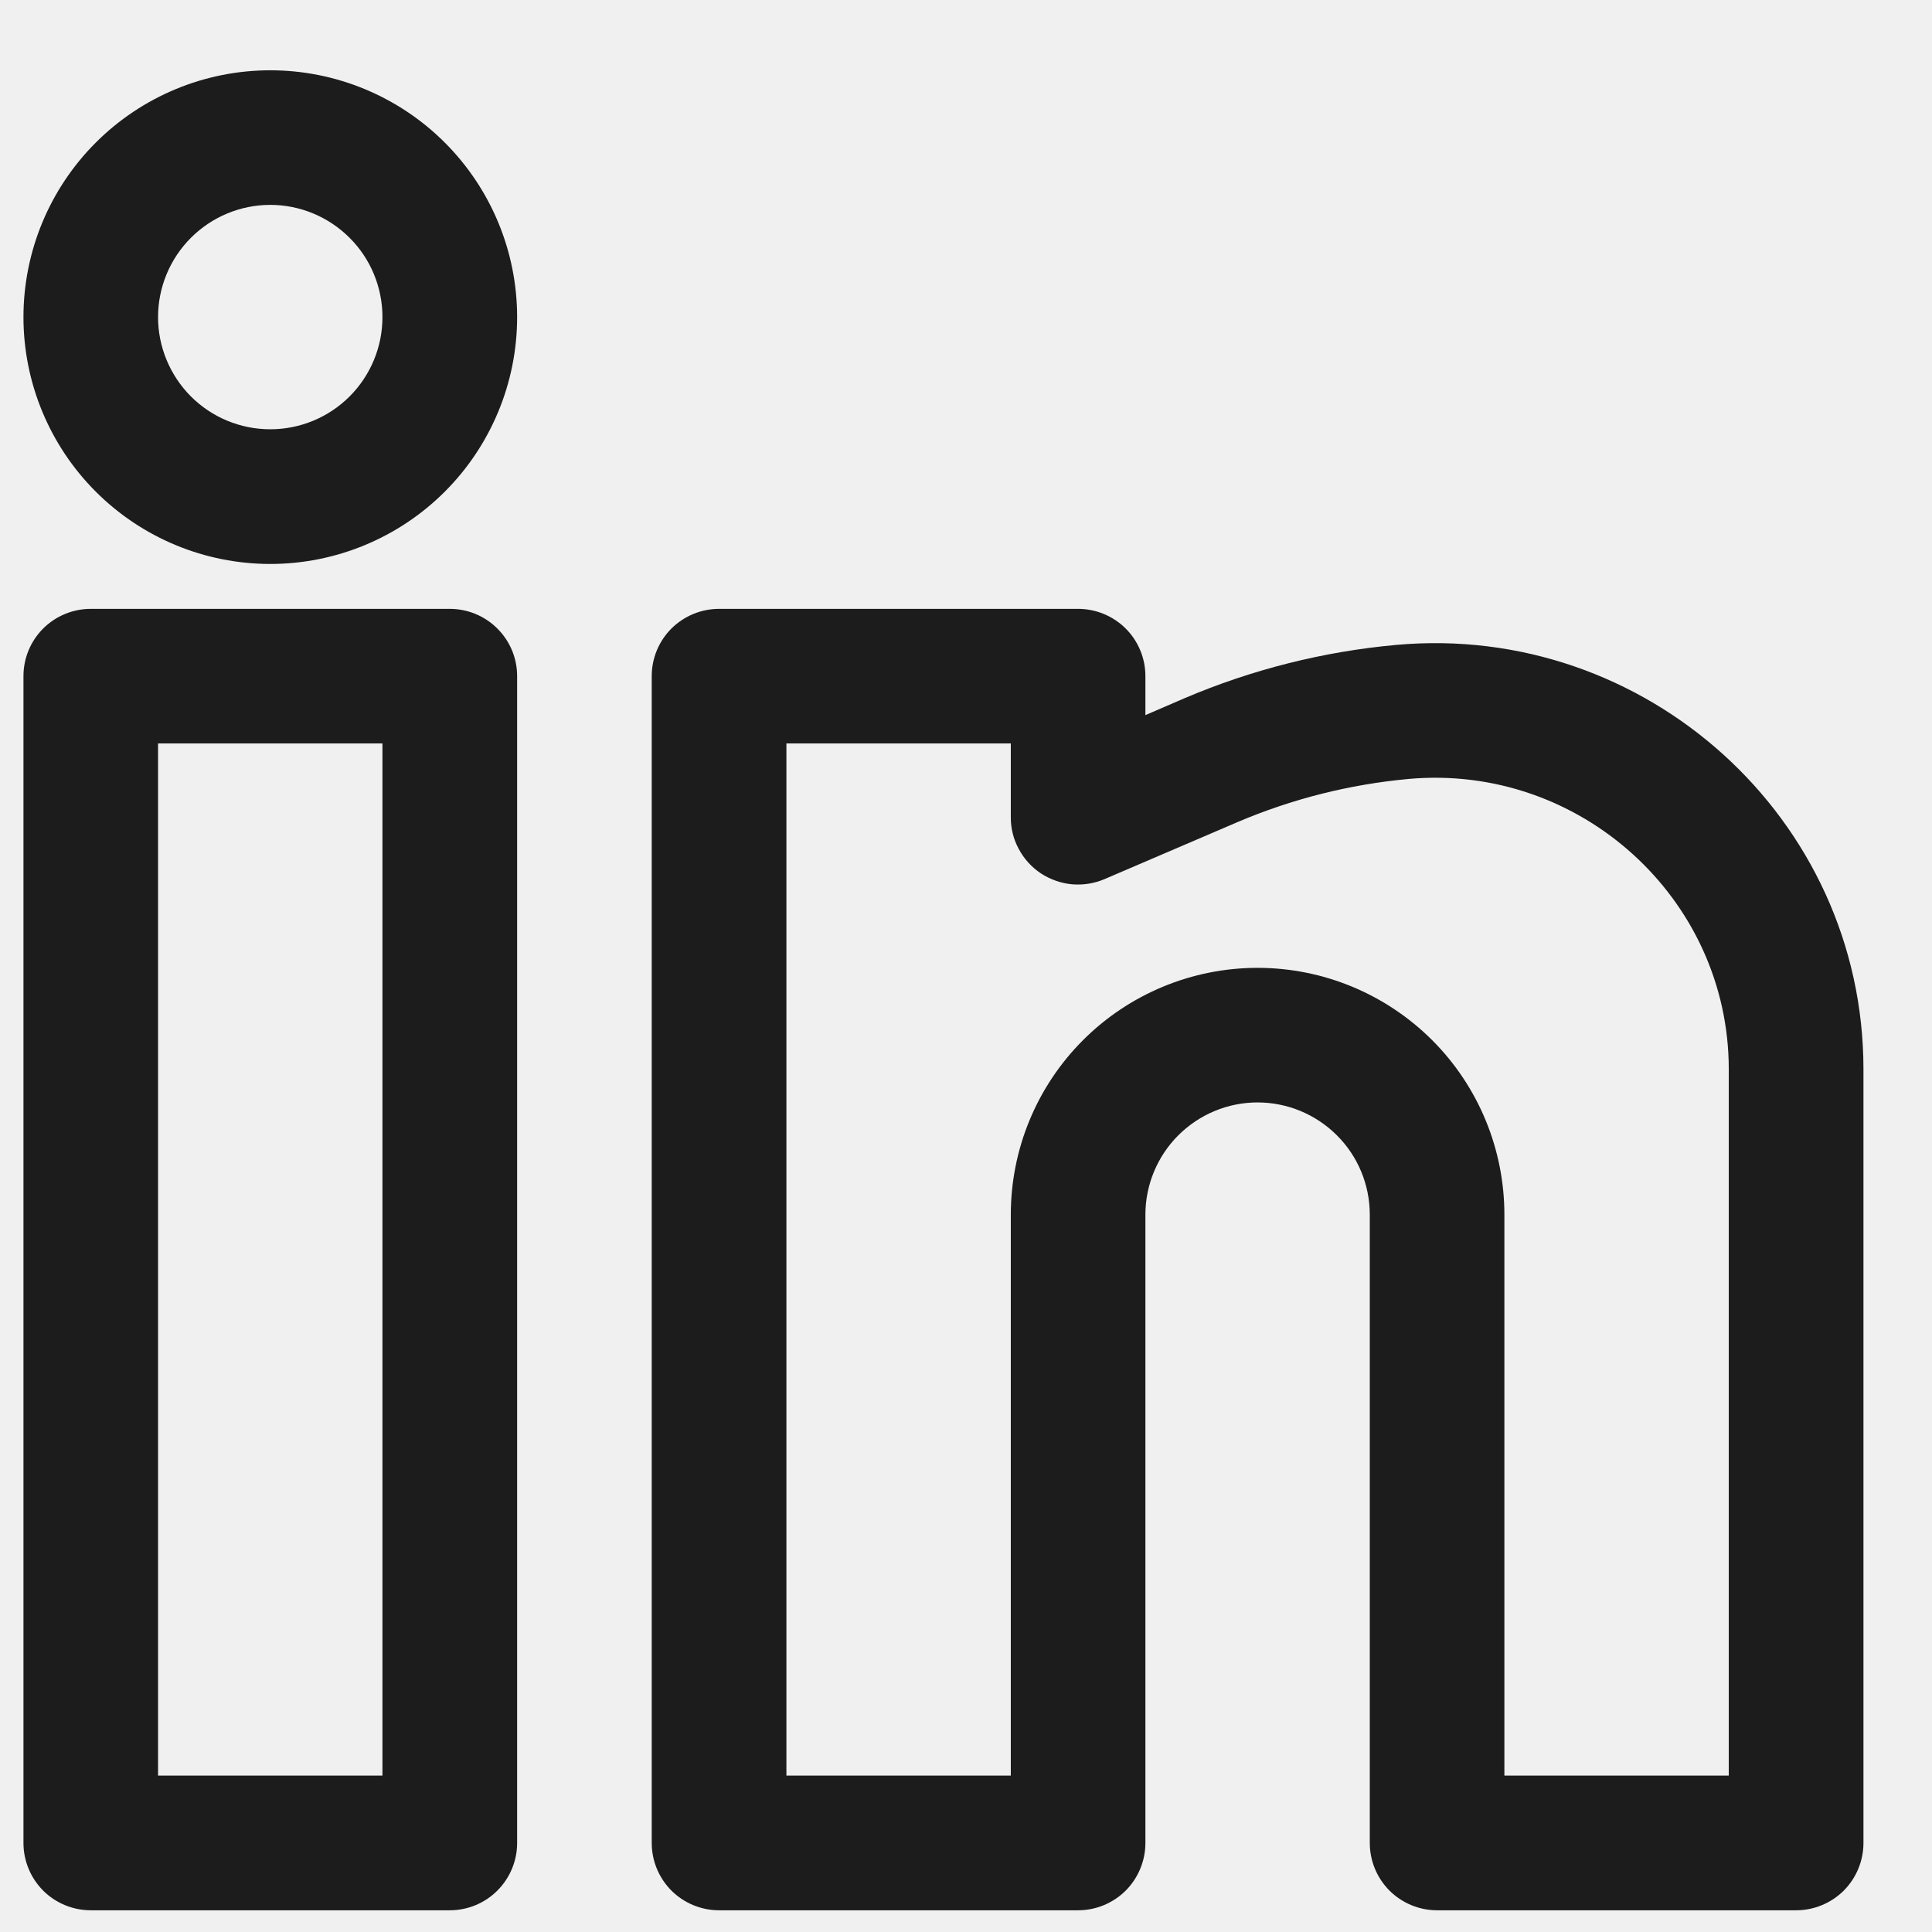
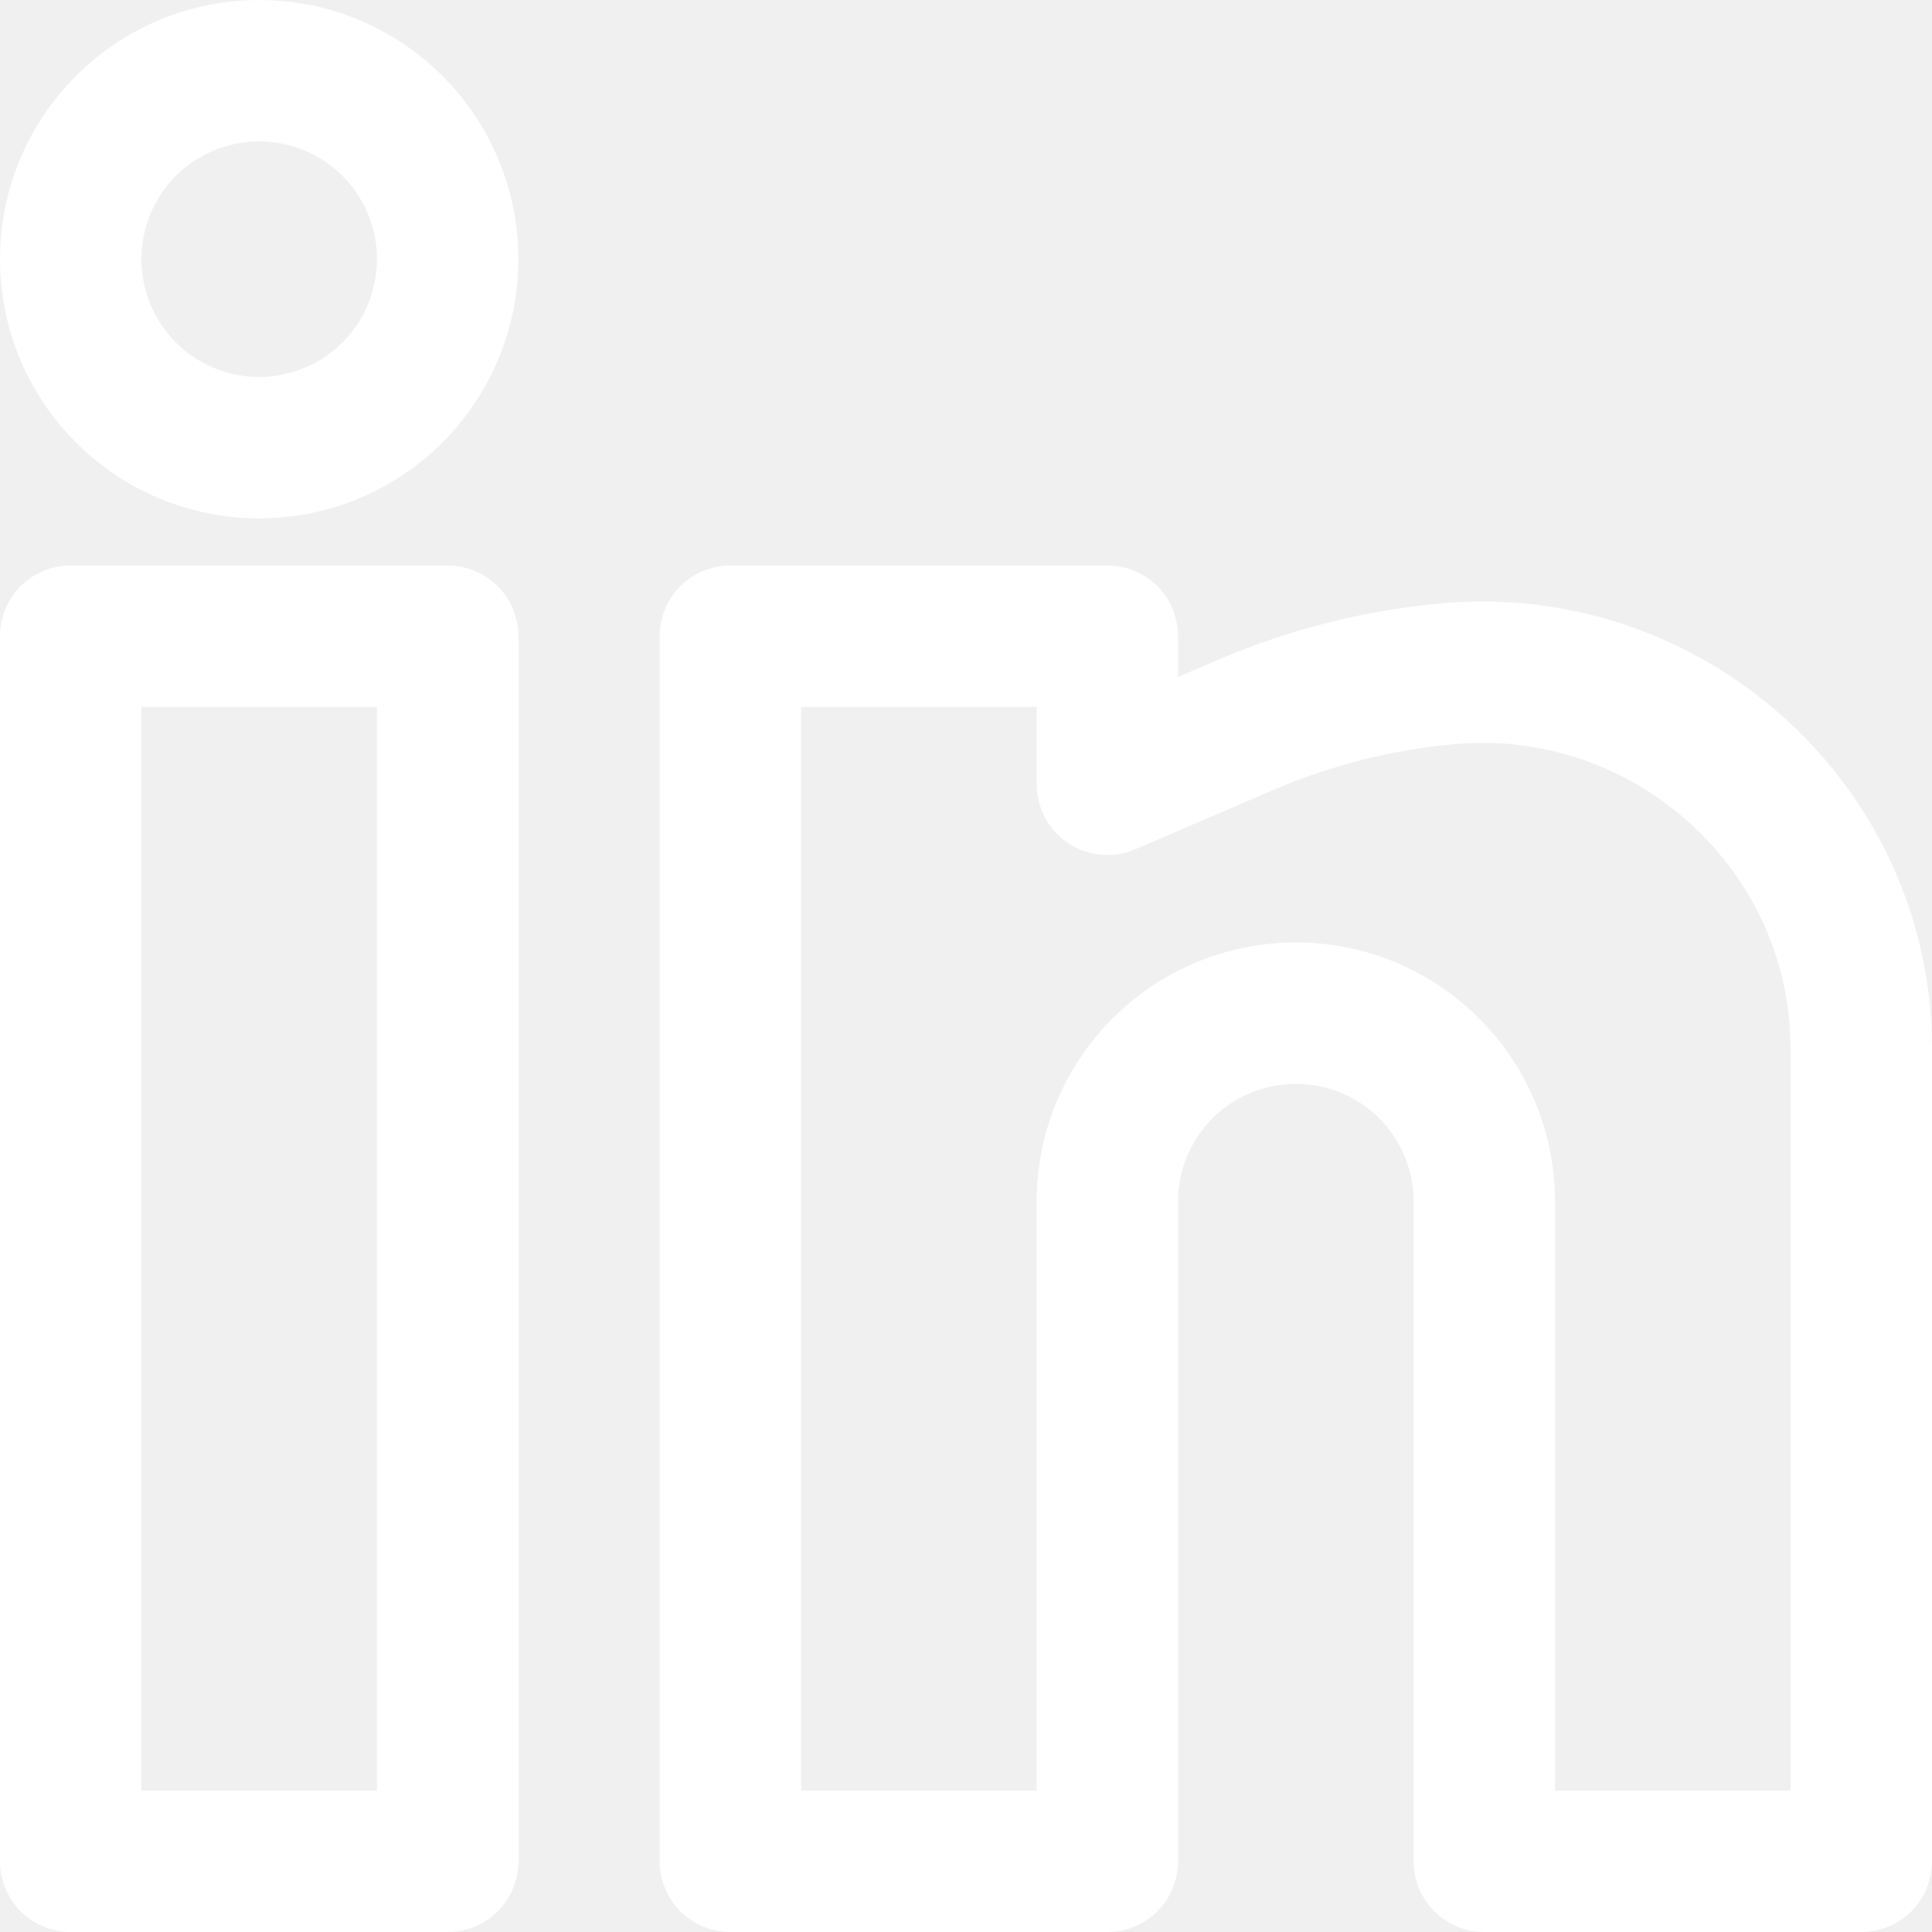
- <svg xmlns="http://www.w3.org/2000/svg" width="21" height="21" viewBox="0 0 21 21" fill="none">
-   <path fill-rule="evenodd" clip-rule="evenodd" d="M2.938 0.764C2.226 0.764 1.544 1.047 1.041 1.55C0.538 2.053 0.255 2.735 0.255 3.447C0.255 4.158 0.538 4.841 1.041 5.344C1.544 5.847 2.226 6.13 2.938 6.13C3.649 6.13 4.332 5.847 4.835 5.344C5.338 4.841 5.621 4.158 5.621 3.447C5.621 2.735 5.338 2.053 4.835 1.55C4.332 1.047 3.649 0.764 2.938 0.764ZM1.718 3.447C1.718 3.123 1.847 2.813 2.075 2.585C2.304 2.356 2.614 2.227 2.938 2.227C3.261 2.227 3.571 2.356 3.8 2.585C4.029 2.813 4.157 3.123 4.157 3.447C4.157 3.77 4.029 4.08 3.8 4.309C3.571 4.538 3.261 4.666 2.938 4.666C2.614 4.666 2.304 4.538 2.075 4.309C1.847 4.08 1.718 3.77 1.718 3.447ZM0.255 7.349C0.255 7.155 0.332 6.969 0.469 6.832C0.606 6.695 0.793 6.618 0.987 6.618H4.889C5.083 6.618 5.269 6.695 5.406 6.832C5.544 6.969 5.621 7.155 5.621 7.349V20.032C5.621 20.226 5.544 20.412 5.406 20.55C5.269 20.687 5.083 20.764 4.889 20.764H0.987C0.793 20.764 0.606 20.687 0.469 20.55C0.332 20.412 0.255 20.226 0.255 20.032V7.349ZM1.718 8.081V19.3H4.157V8.081H1.718ZM7.084 7.349C7.084 7.155 7.161 6.969 7.298 6.832C7.436 6.695 7.622 6.618 7.816 6.618H11.718C11.912 6.618 12.098 6.695 12.236 6.832C12.373 6.969 12.45 7.155 12.45 7.349V7.773L12.874 7.59C13.606 7.278 14.382 7.082 15.175 7.01C17.882 6.764 20.255 8.891 20.255 11.623V20.032C20.255 20.226 20.178 20.412 20.041 20.55C19.903 20.687 19.717 20.764 19.523 20.764H15.621C15.427 20.764 15.241 20.687 15.103 20.55C14.966 20.412 14.889 20.226 14.889 20.032V13.203C14.889 12.88 14.761 12.569 14.532 12.341C14.303 12.112 13.993 11.983 13.669 11.983C13.346 11.983 13.036 12.112 12.807 12.341C12.579 12.569 12.45 12.88 12.45 13.203V20.032C12.45 20.226 12.373 20.412 12.236 20.55C12.098 20.687 11.912 20.764 11.718 20.764H7.816C7.622 20.764 7.436 20.687 7.298 20.55C7.161 20.412 7.084 20.226 7.084 20.032V7.349ZM8.548 8.081V19.3H10.987V13.203C10.987 12.491 11.269 11.809 11.772 11.306C12.275 10.803 12.958 10.52 13.669 10.52C14.381 10.52 15.063 10.803 15.567 11.306C16.07 11.809 16.352 12.491 16.352 13.203V19.3H18.791V11.623C18.791 9.765 17.171 8.298 15.309 8.467C14.669 8.526 14.042 8.684 13.451 8.936L12.007 9.555C11.896 9.603 11.774 9.622 11.653 9.612C11.533 9.601 11.417 9.56 11.315 9.494C11.214 9.427 11.131 9.336 11.074 9.229C11.016 9.123 10.986 9.003 10.987 8.882V8.081H8.548Z" fill="#1C1C1C" />
+ <svg xmlns="http://www.w3.org/2000/svg" width="16" height="16" viewBox="0 0 16 16" fill="none">
+   <path fill-rule="evenodd" clip-rule="evenodd" d="M2.146 0C1.577 0 1.031 0.226 0.629 0.629C0.226 1.031 0 1.577 0 2.146C0 2.716 0.226 3.262 0.629 3.664C1.031 4.067 1.577 4.293 2.146 4.293C2.716 4.293 3.262 4.067 3.664 3.664C4.067 3.262 4.293 2.716 4.293 2.146C4.293 1.577 4.067 1.031 3.664 0.629C3.262 0.226 2.716 0 2.146 0ZM1.171 2.146C1.171 1.888 1.274 1.639 1.456 1.456C1.639 1.274 1.888 1.171 2.146 1.171C2.405 1.171 2.653 1.274 2.836 1.456C3.019 1.639 3.122 1.888 3.122 2.146C3.122 2.405 3.019 2.653 2.836 2.836C2.653 3.019 2.405 3.122 2.146 3.122C1.888 3.122 1.639 3.019 1.456 2.836C1.274 2.653 1.171 2.405 1.171 2.146ZM0 5.268C0 5.113 0.062 4.964 0.171 4.854C0.281 4.745 0.43 4.683 0.585 4.683H3.707C3.863 4.683 4.011 4.745 4.121 4.854C4.231 4.964 4.293 5.113 4.293 5.268V15.415C4.293 15.57 4.231 15.719 4.121 15.829C4.011 15.938 3.863 16 3.707 16H0.585C0.43 16 0.281 15.938 0.171 15.829C0.062 15.719 0 15.57 0 15.415V5.268ZM1.171 5.854V14.829H3.122V5.854H1.171ZM5.463 5.268C5.463 5.113 5.525 4.964 5.635 4.854C5.745 4.745 5.894 4.683 6.049 4.683H9.171C9.326 4.683 9.475 4.745 9.585 4.854C9.694 4.964 9.756 5.113 9.756 5.268V5.607L10.096 5.461C10.681 5.211 11.302 5.054 11.936 4.997C14.102 4.8 16 6.501 16 8.687V15.415C16 15.57 15.938 15.719 15.829 15.829C15.719 15.938 15.57 16 15.415 16H12.293C12.137 16 11.989 15.938 11.879 15.829C11.769 15.719 11.707 15.57 11.707 15.415V9.951C11.707 9.692 11.604 9.444 11.422 9.261C11.239 9.078 10.991 8.976 10.732 8.976C10.473 8.976 10.225 9.078 10.042 9.261C9.859 9.444 9.756 9.692 9.756 9.951V15.415C9.756 15.57 9.694 15.719 9.585 15.829C9.475 15.938 9.326 16 9.171 16H6.049C5.894 16 5.745 15.938 5.635 15.829C5.525 15.719 5.463 15.57 5.463 15.415V5.268ZM6.634 5.854V14.829H8.585V9.951C8.585 9.382 8.812 8.836 9.214 8.434C9.617 8.031 10.162 7.805 10.732 7.805C11.301 7.805 11.847 8.031 12.249 8.434C12.652 8.836 12.878 9.382 12.878 9.951V14.829H14.829V8.687C14.829 7.201 13.533 6.027 12.043 6.163C11.531 6.209 11.03 6.336 10.557 6.537L9.402 7.033C9.313 7.071 9.215 7.087 9.119 7.078C9.022 7.07 8.929 7.037 8.848 6.984C8.767 6.93 8.701 6.858 8.655 6.772C8.609 6.687 8.585 6.591 8.585 6.494V5.854H6.634Z" fill="white" />
</svg>
